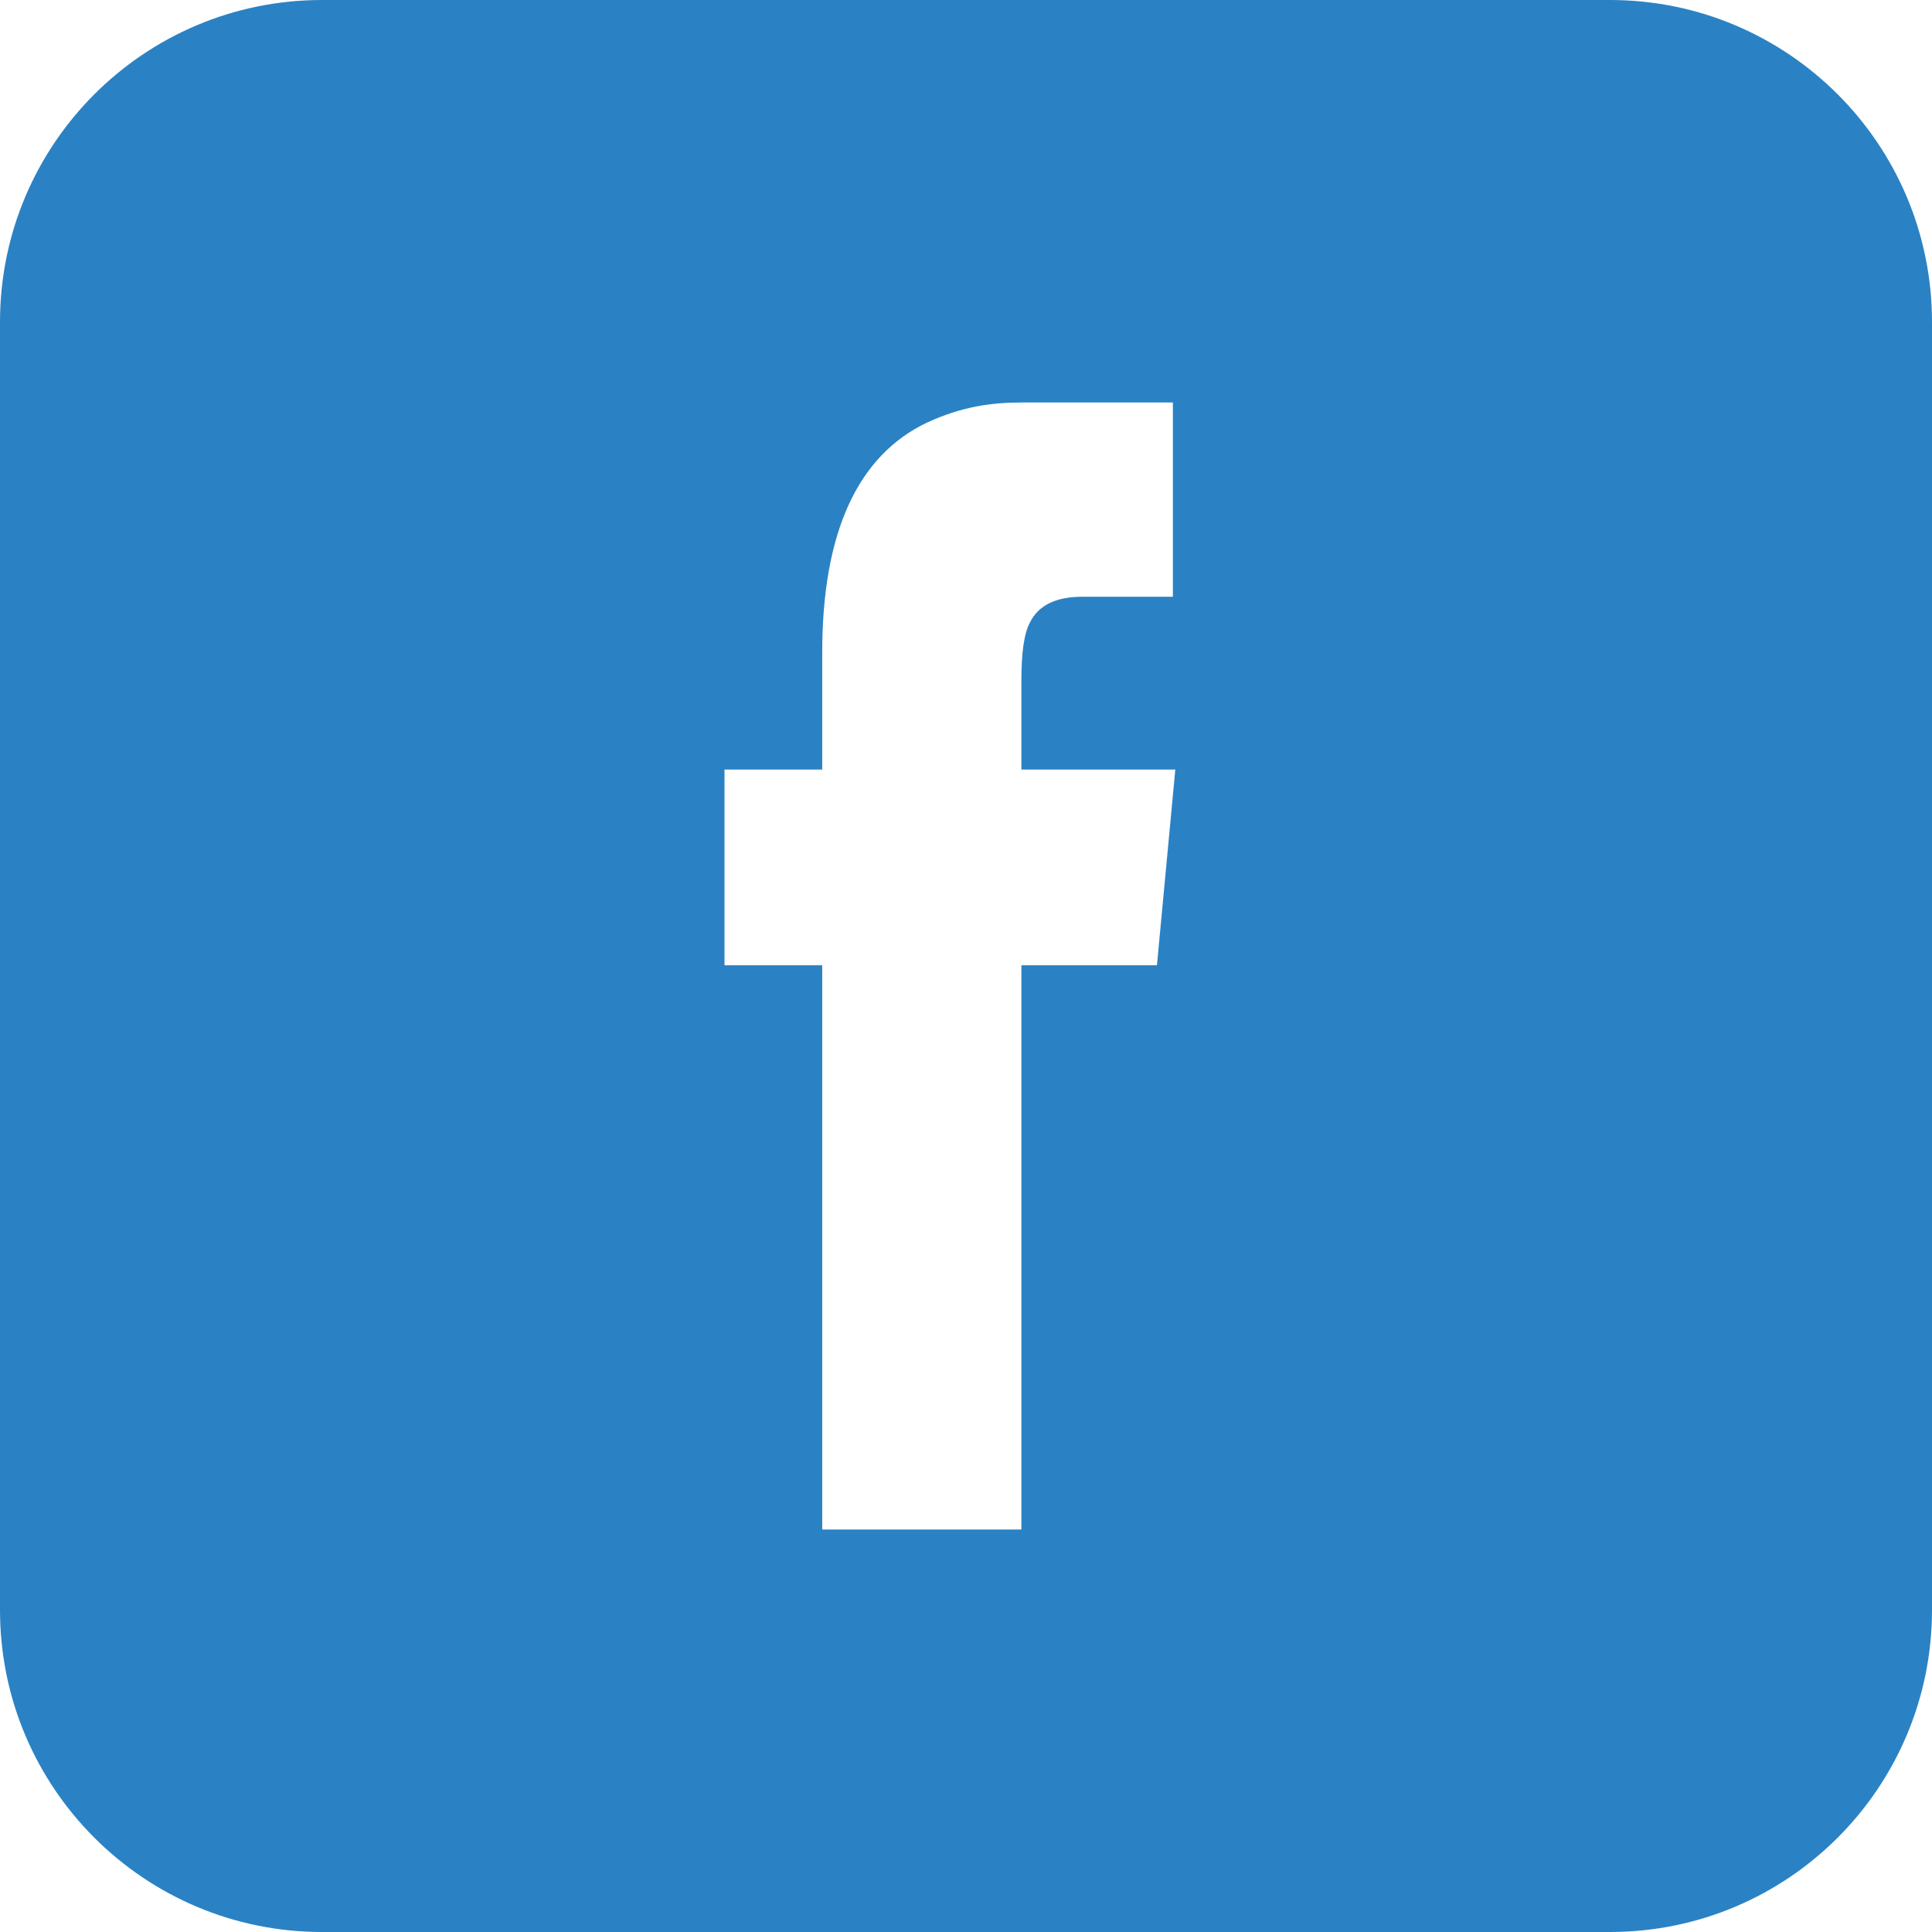
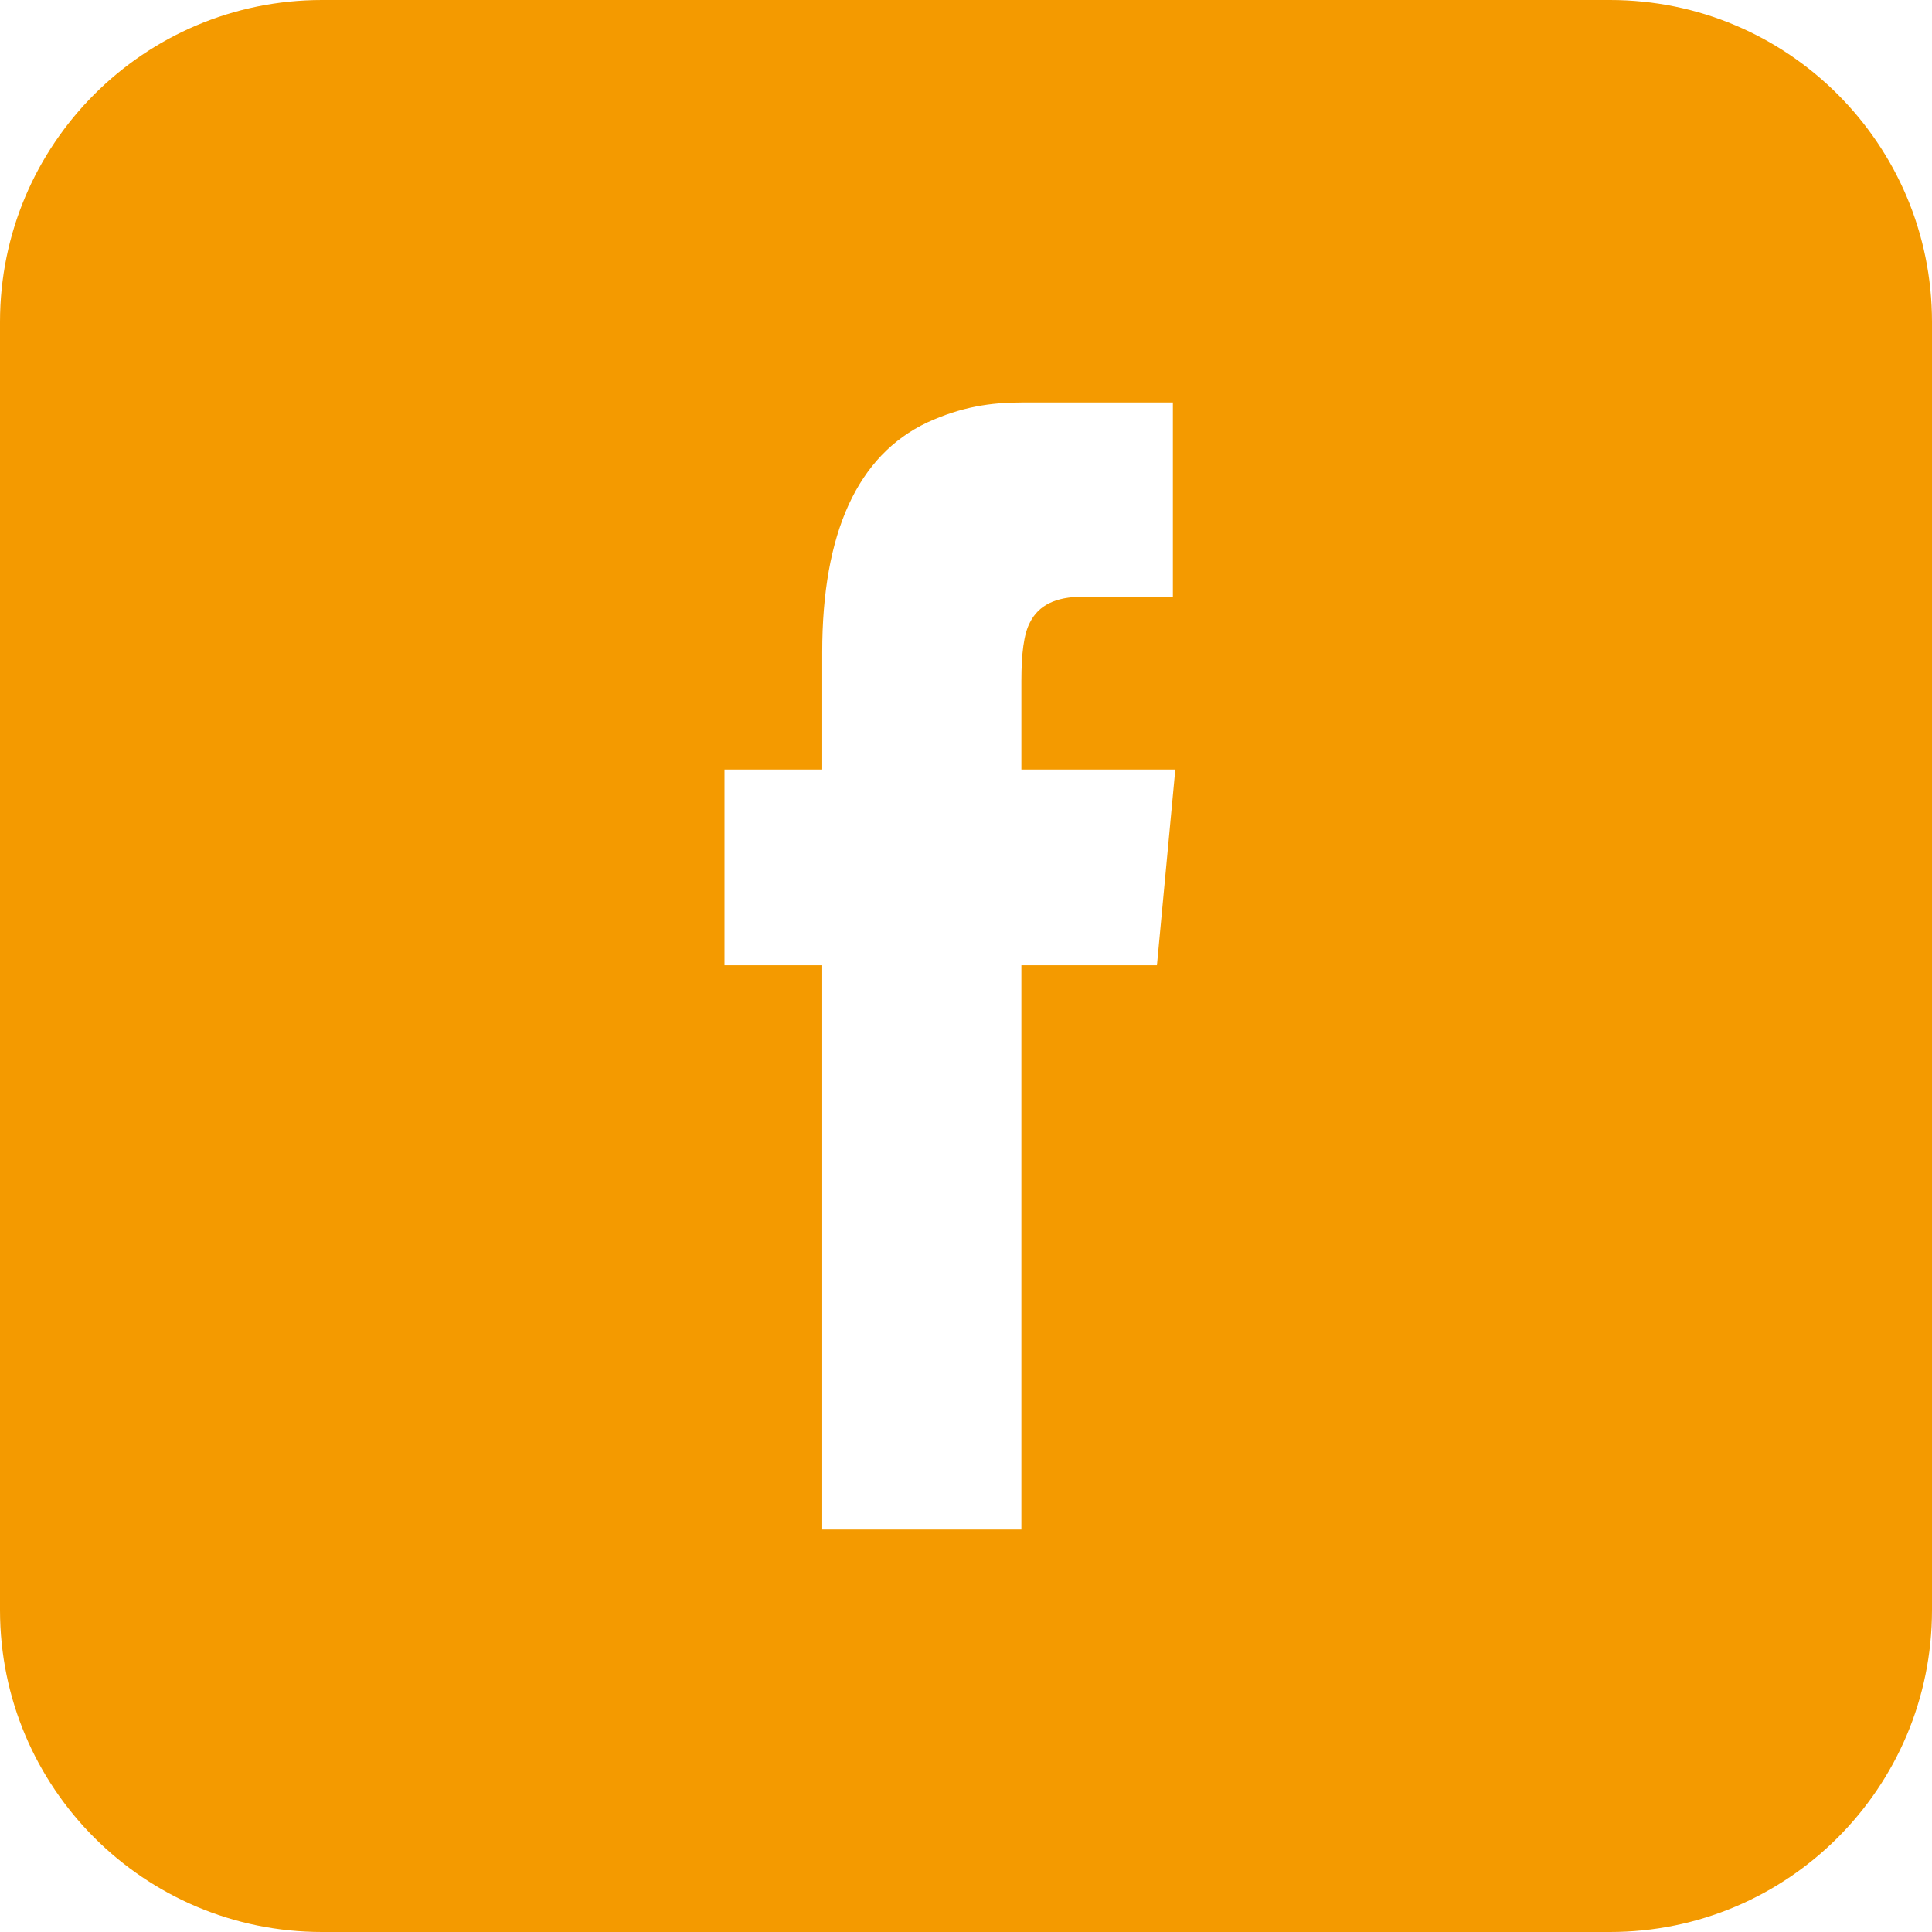
<svg xmlns="http://www.w3.org/2000/svg" width="24" height="24" viewBox="0 0 24 24" fill="none">
-   <path fill-rule="evenodd" clip-rule="evenodd" d="M4 0C1.791 0 0 1.791 0 4V20C0 22.209 1.791 24 4 24H20C22.209 24 24 22.209 24 20V4C24 1.791 22.209 0 20 0H4ZM11.519 5.248C11.944 5.053 12.308 5 12.688 5H14.57V7.413H13.447C13.113 7.413 12.9 7.52 12.794 7.733C12.718 7.875 12.688 8.123 12.688 8.46V9.56H14.6L14.372 11.991H12.688V19H10.214V11.991H9V9.56H10.214V8.105C10.214 6.615 10.654 5.657 11.519 5.248Z" fill="#2A82C4" />
+   <path fill-rule="evenodd" clip-rule="evenodd" d="M4 0C1.791 0 0 1.791 0 4V20C0 22.209 1.791 24 4 24H20C22.209 24 24 22.209 24 20V4C24 1.791 22.209 0 20 0H4ZM11.519 5.248C11.944 5.053 12.308 5 12.688 5H14.57V7.413H13.447C13.113 7.413 12.9 7.52 12.794 7.733C12.718 7.875 12.688 8.123 12.688 8.46V9.56H14.6L14.372 11.991H12.688V19H10.214V11.991H9V9.56H10.214V8.105C10.214 6.615 10.654 5.657 11.519 5.248Z" fill="#F49A00" />
</svg>
